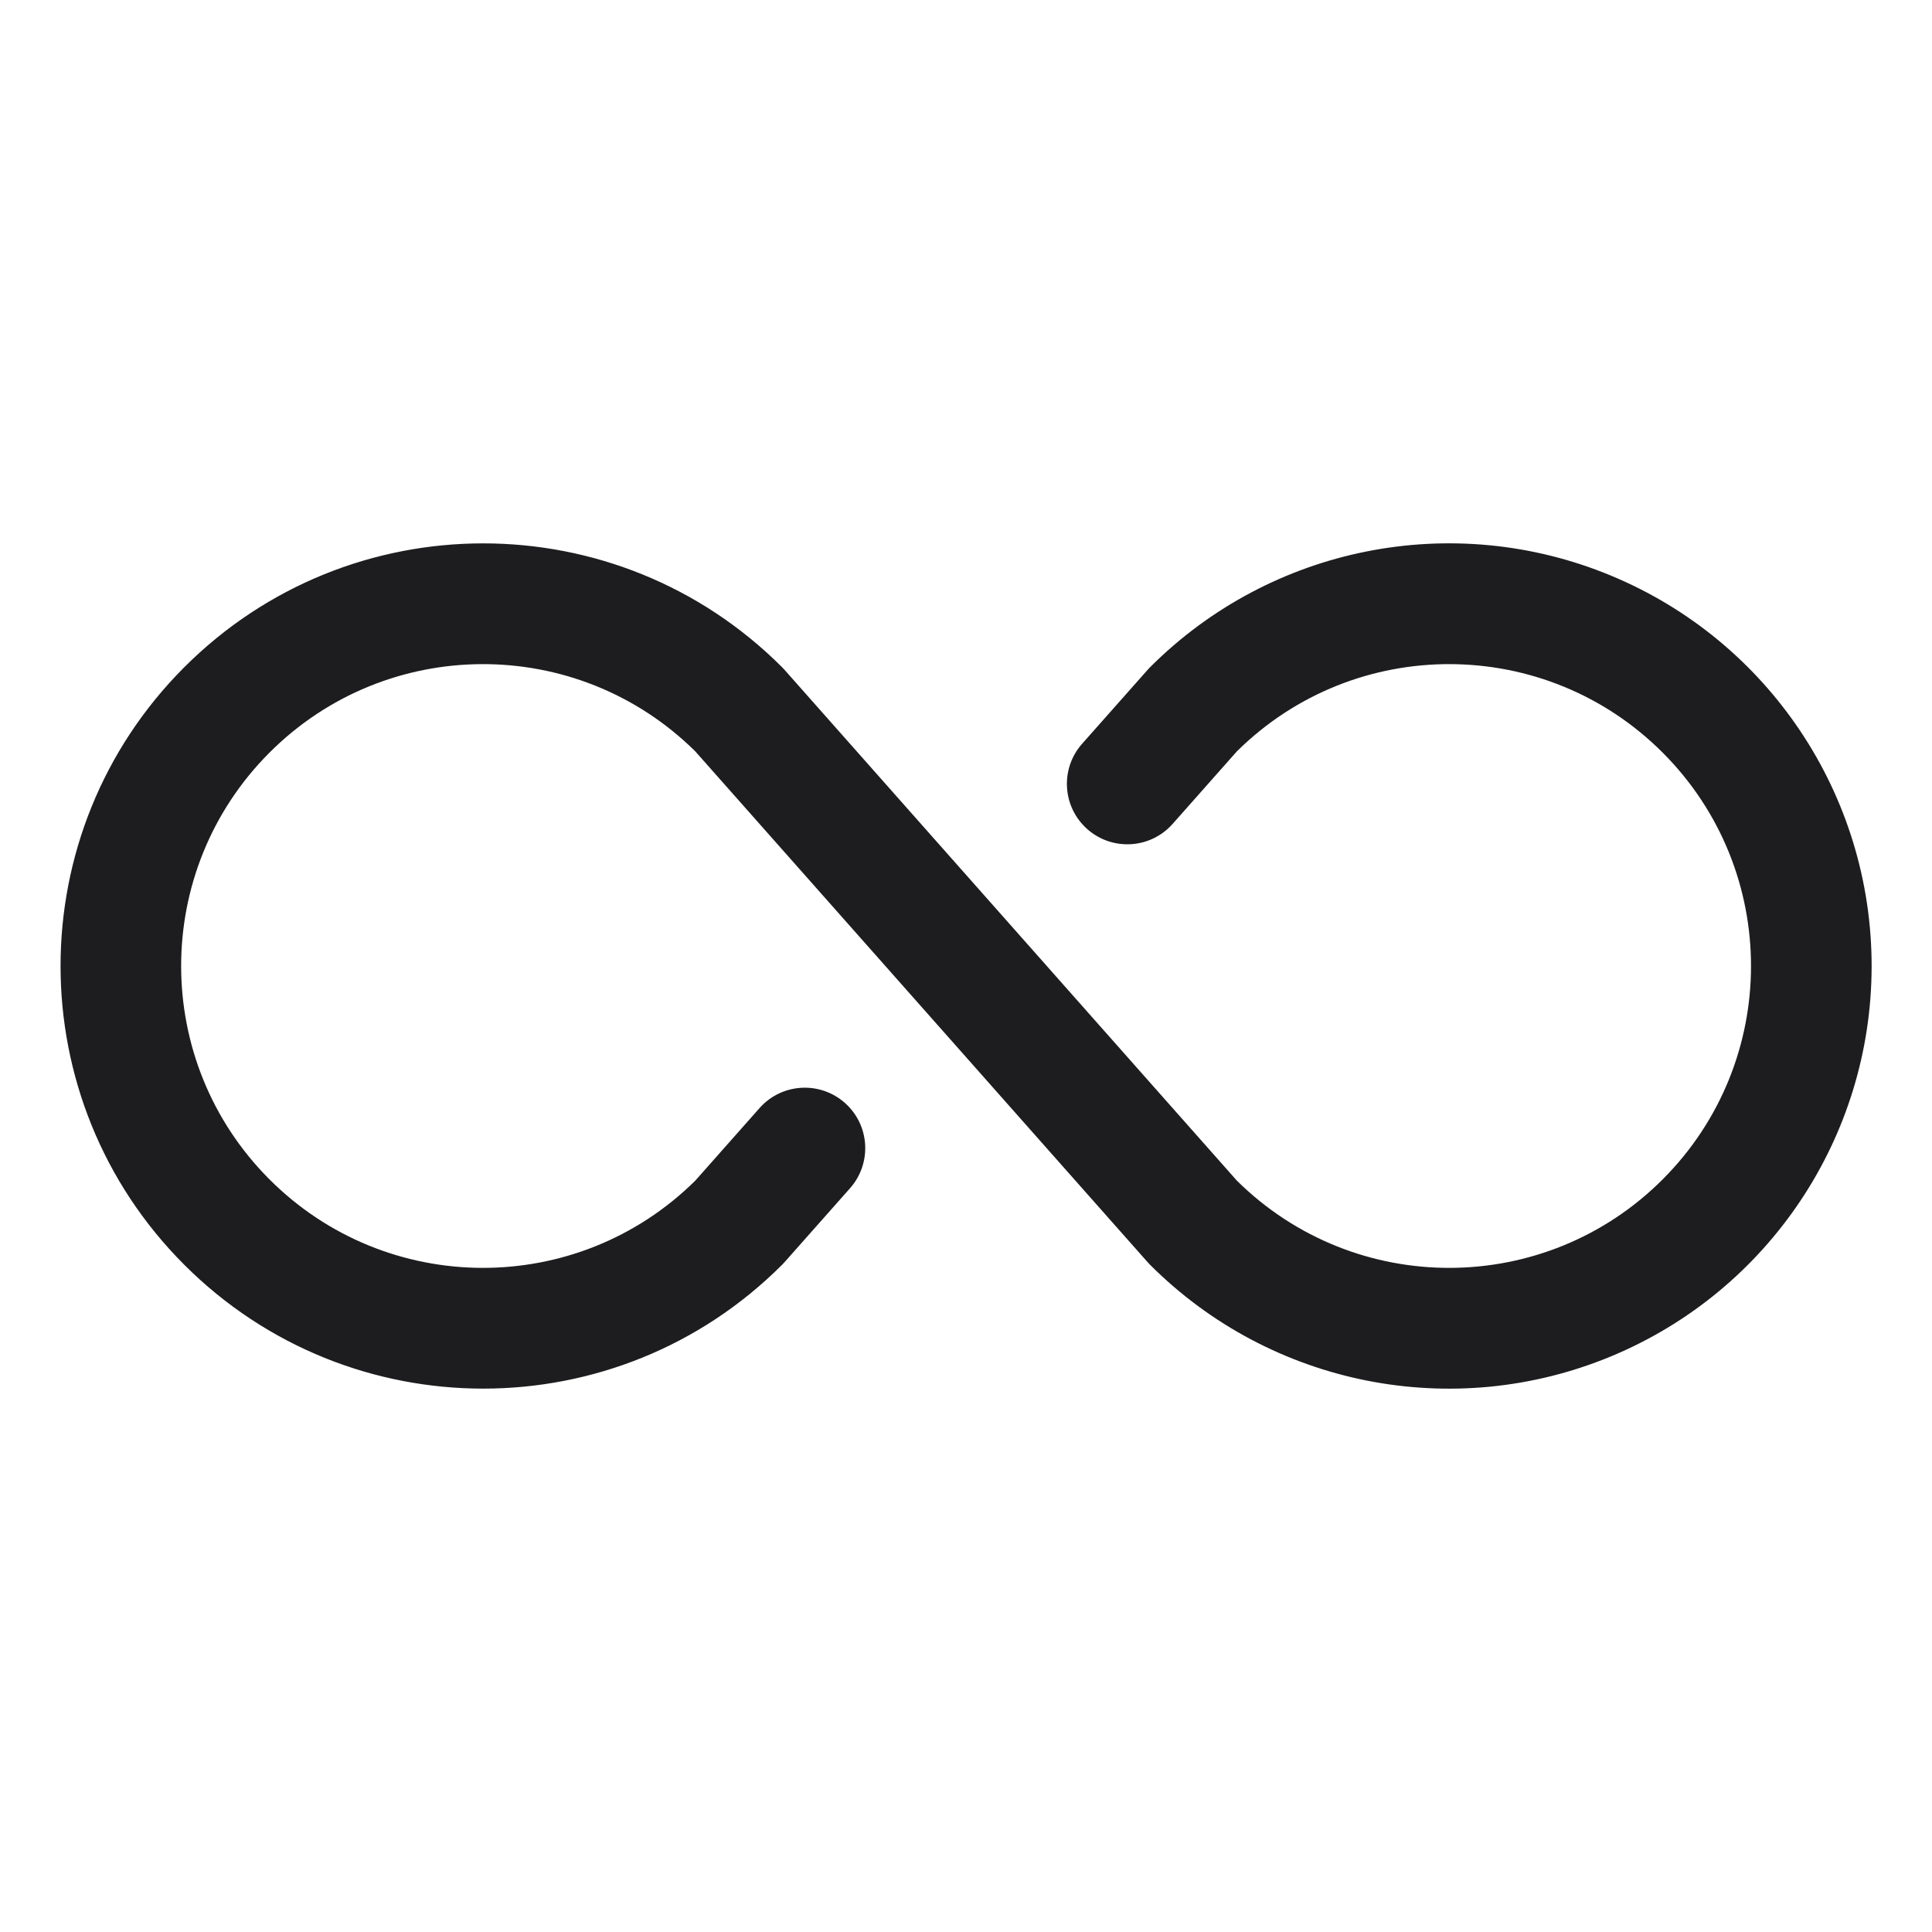
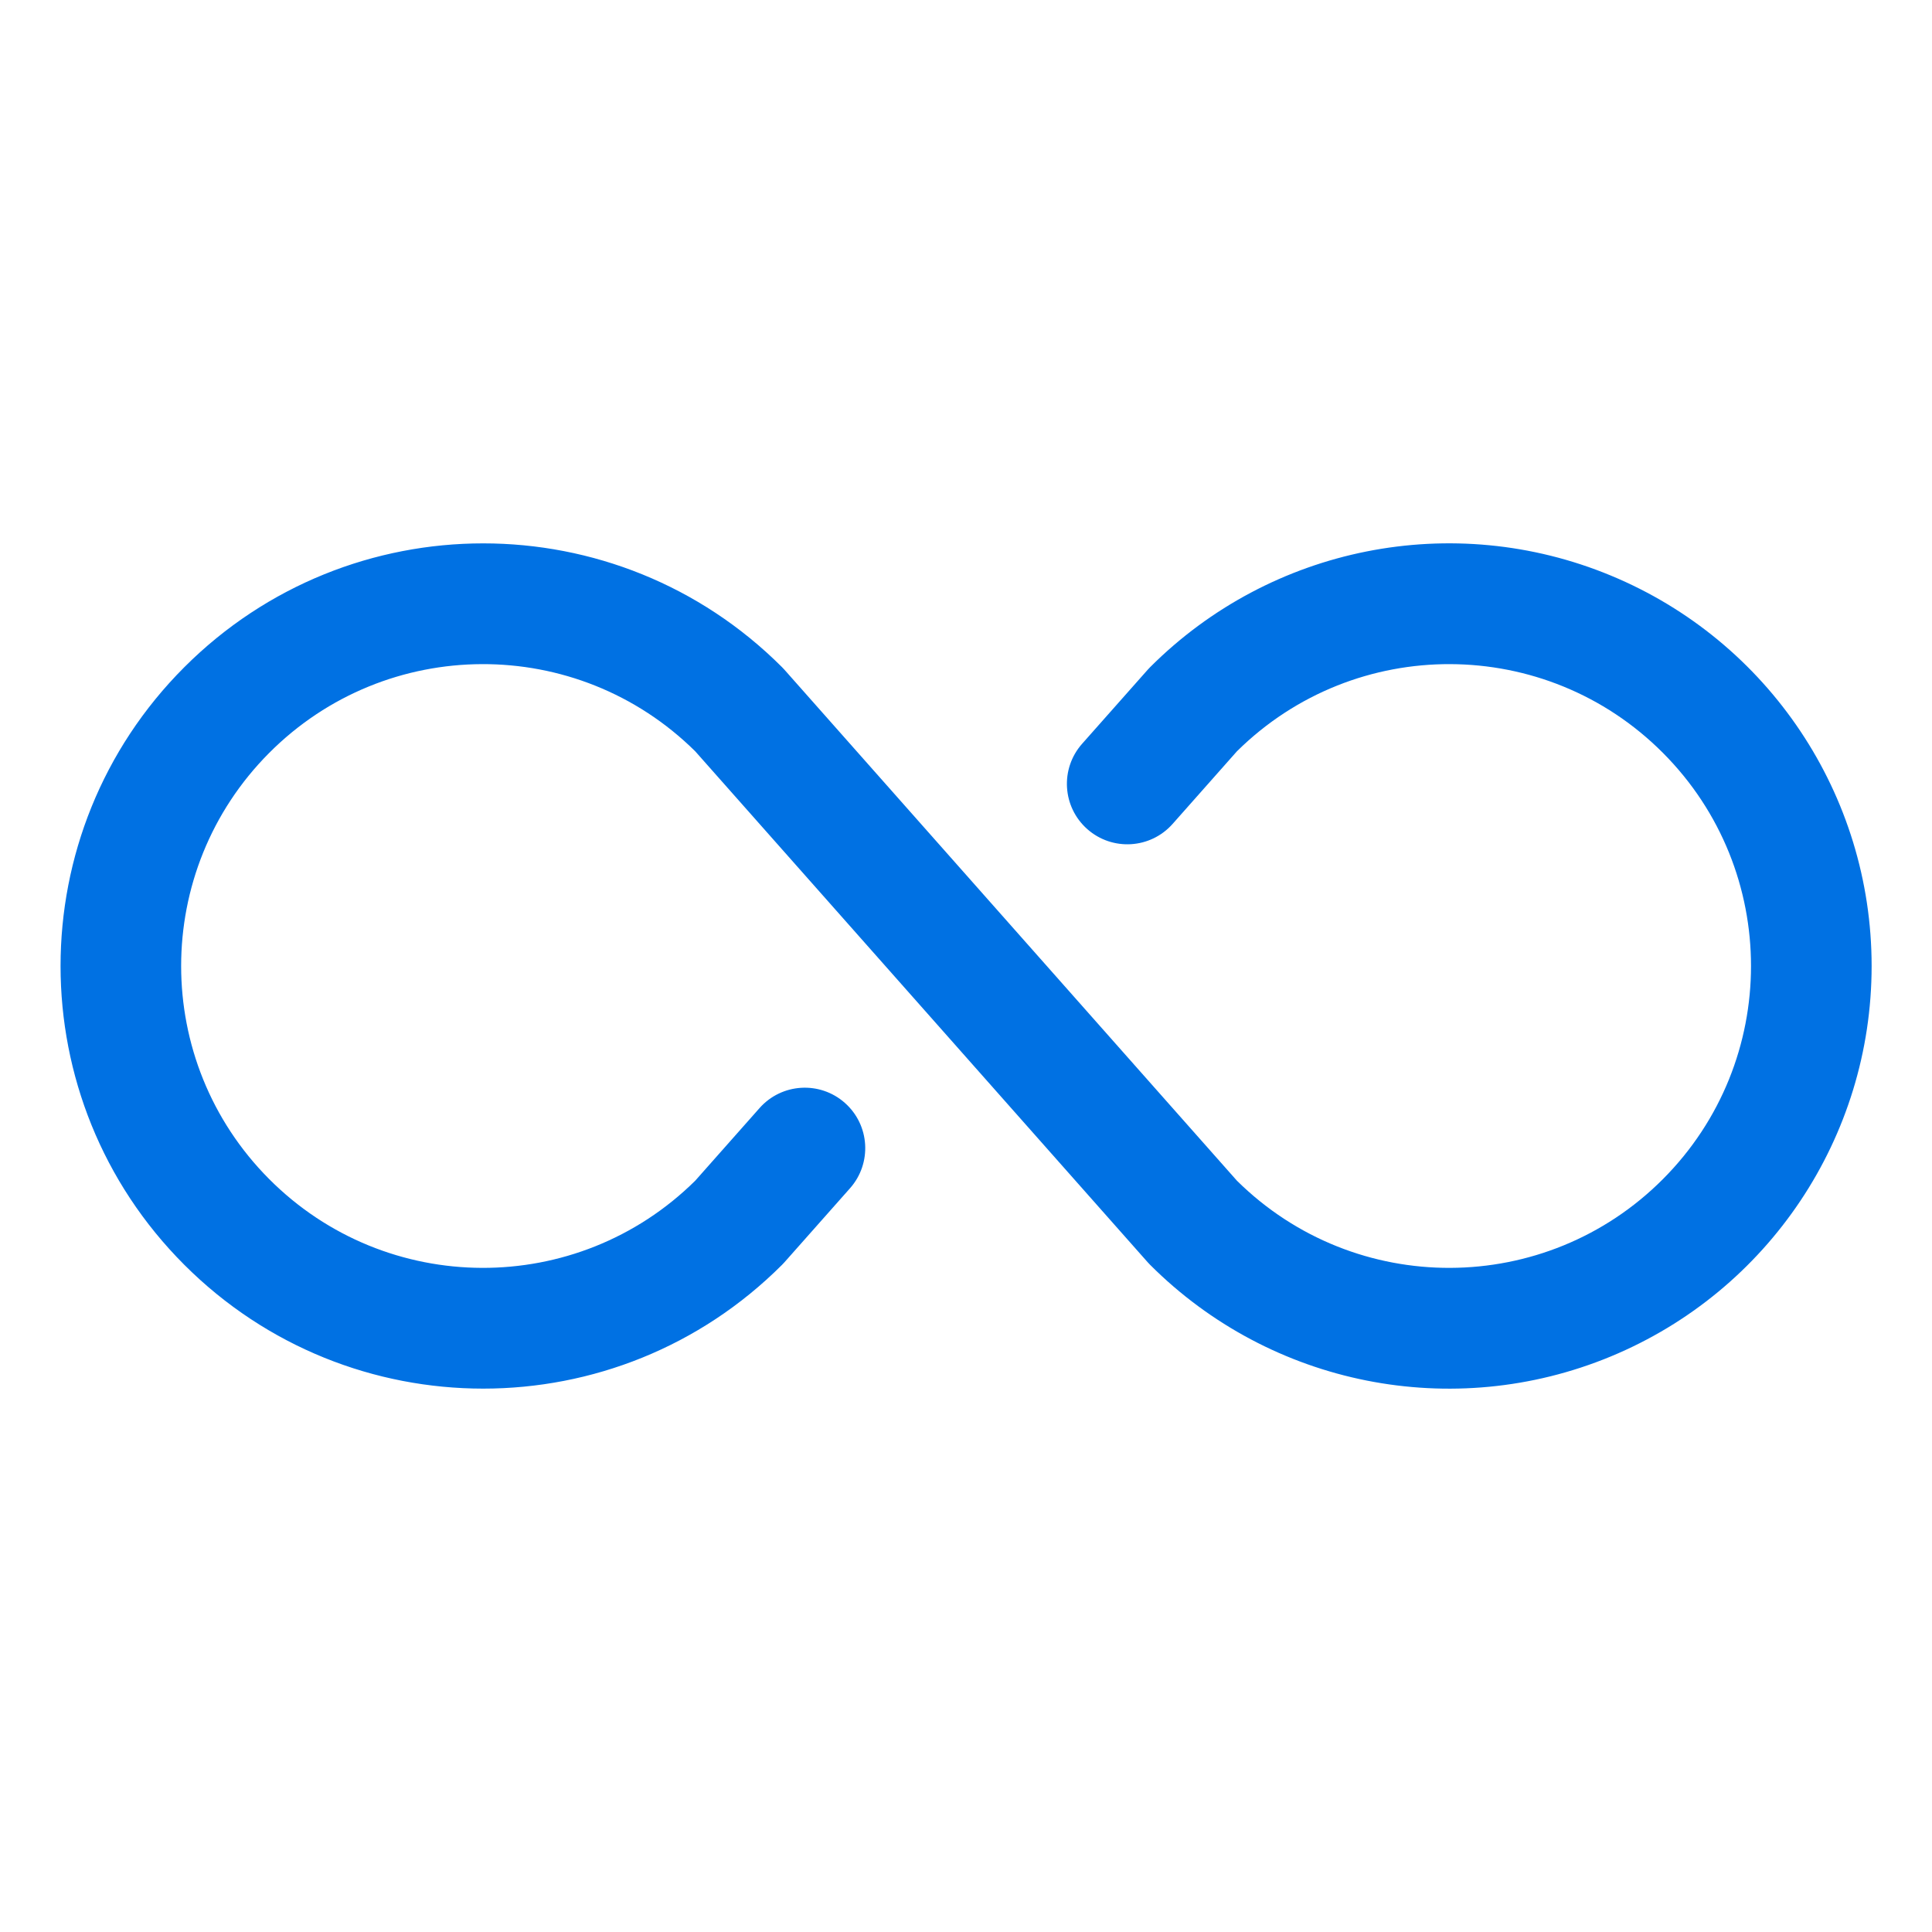
- <svg xmlns="http://www.w3.org/2000/svg" width="48" height="48" fill="#1D1D1F" viewBox="0 0 256 256">
+ <svg xmlns="http://www.w3.org/2000/svg" width="48" height="48" fill="#0071E3" viewBox="0 0 256 256">
  <path d="M248,128a56,56,0,0,1-95.6,39.6l-.33-.35L92.12,99.55a40,40,0,1,0,0,56.9l8.52-9.62a8,8,0,1,1,12,10.61l-8.69,9.81-.33.35a56,56,0,1,1,0-79.2l.33.35,59.95,67.7a40,40,0,1,0,0-56.9l-8.52,9.62a8,8,0,1,1-12-10.61l8.69-9.81.33-.35A56,56,0,0,1,248,128Z" />
</svg>
